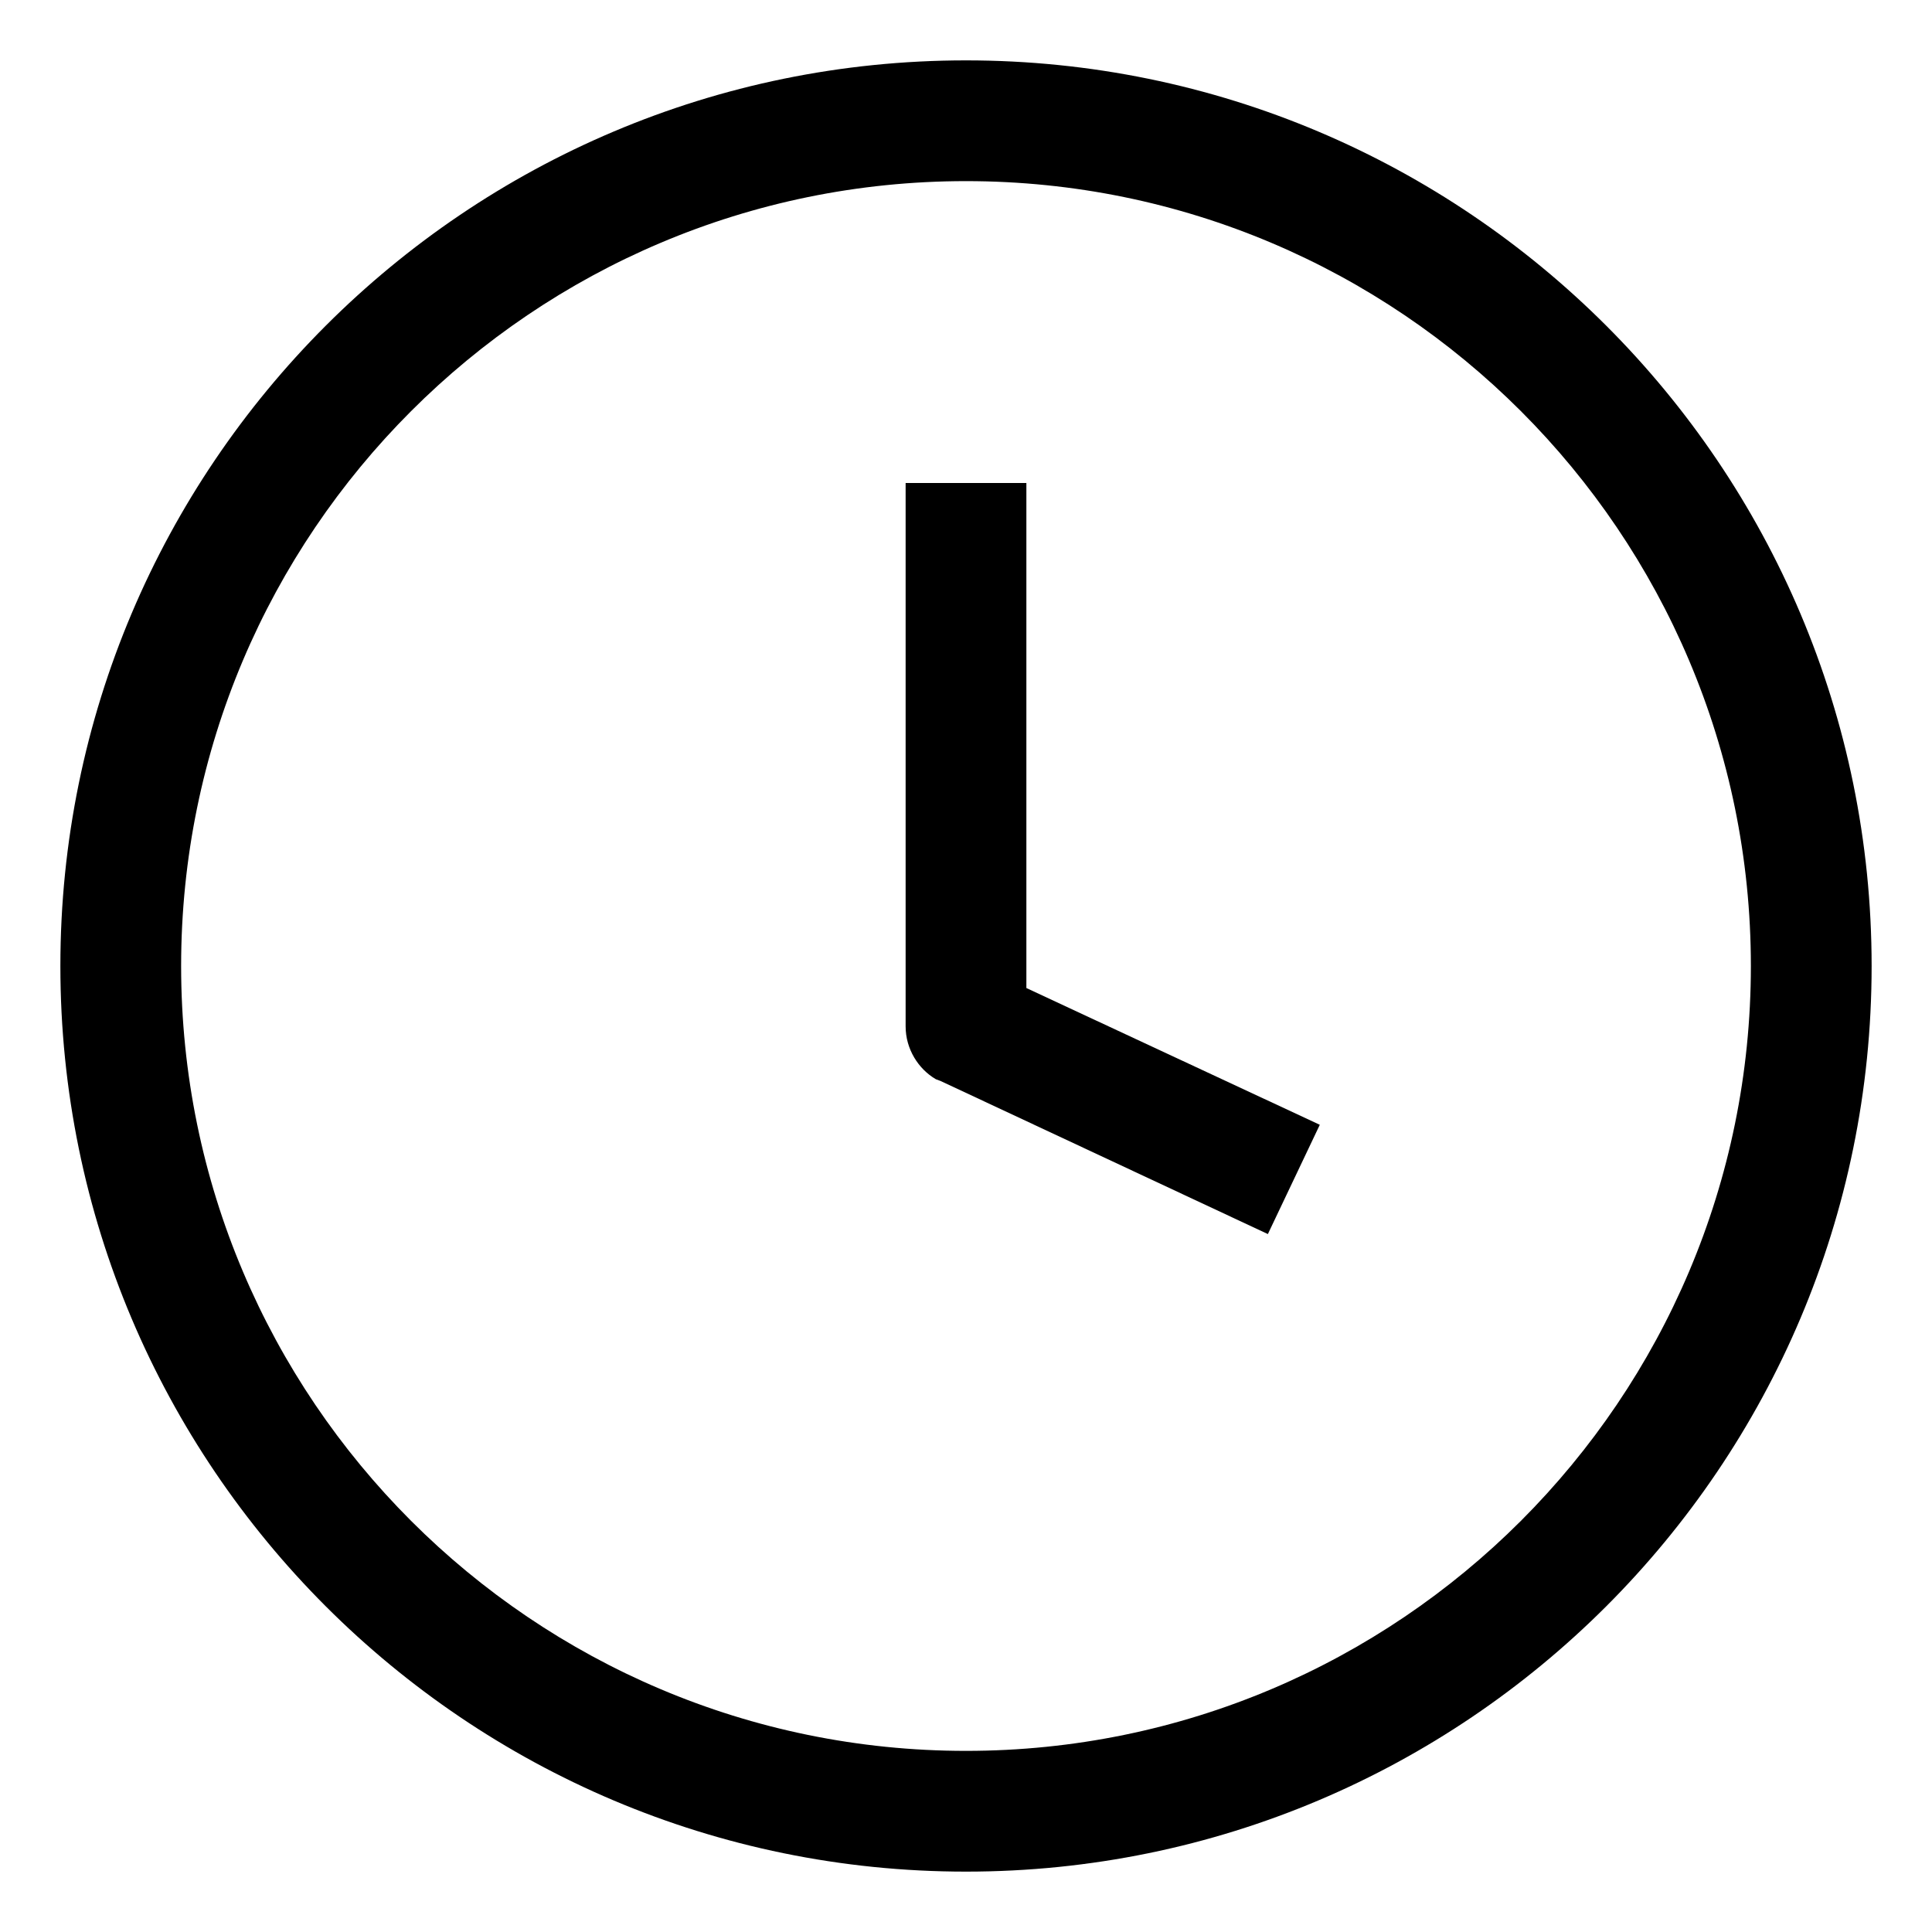
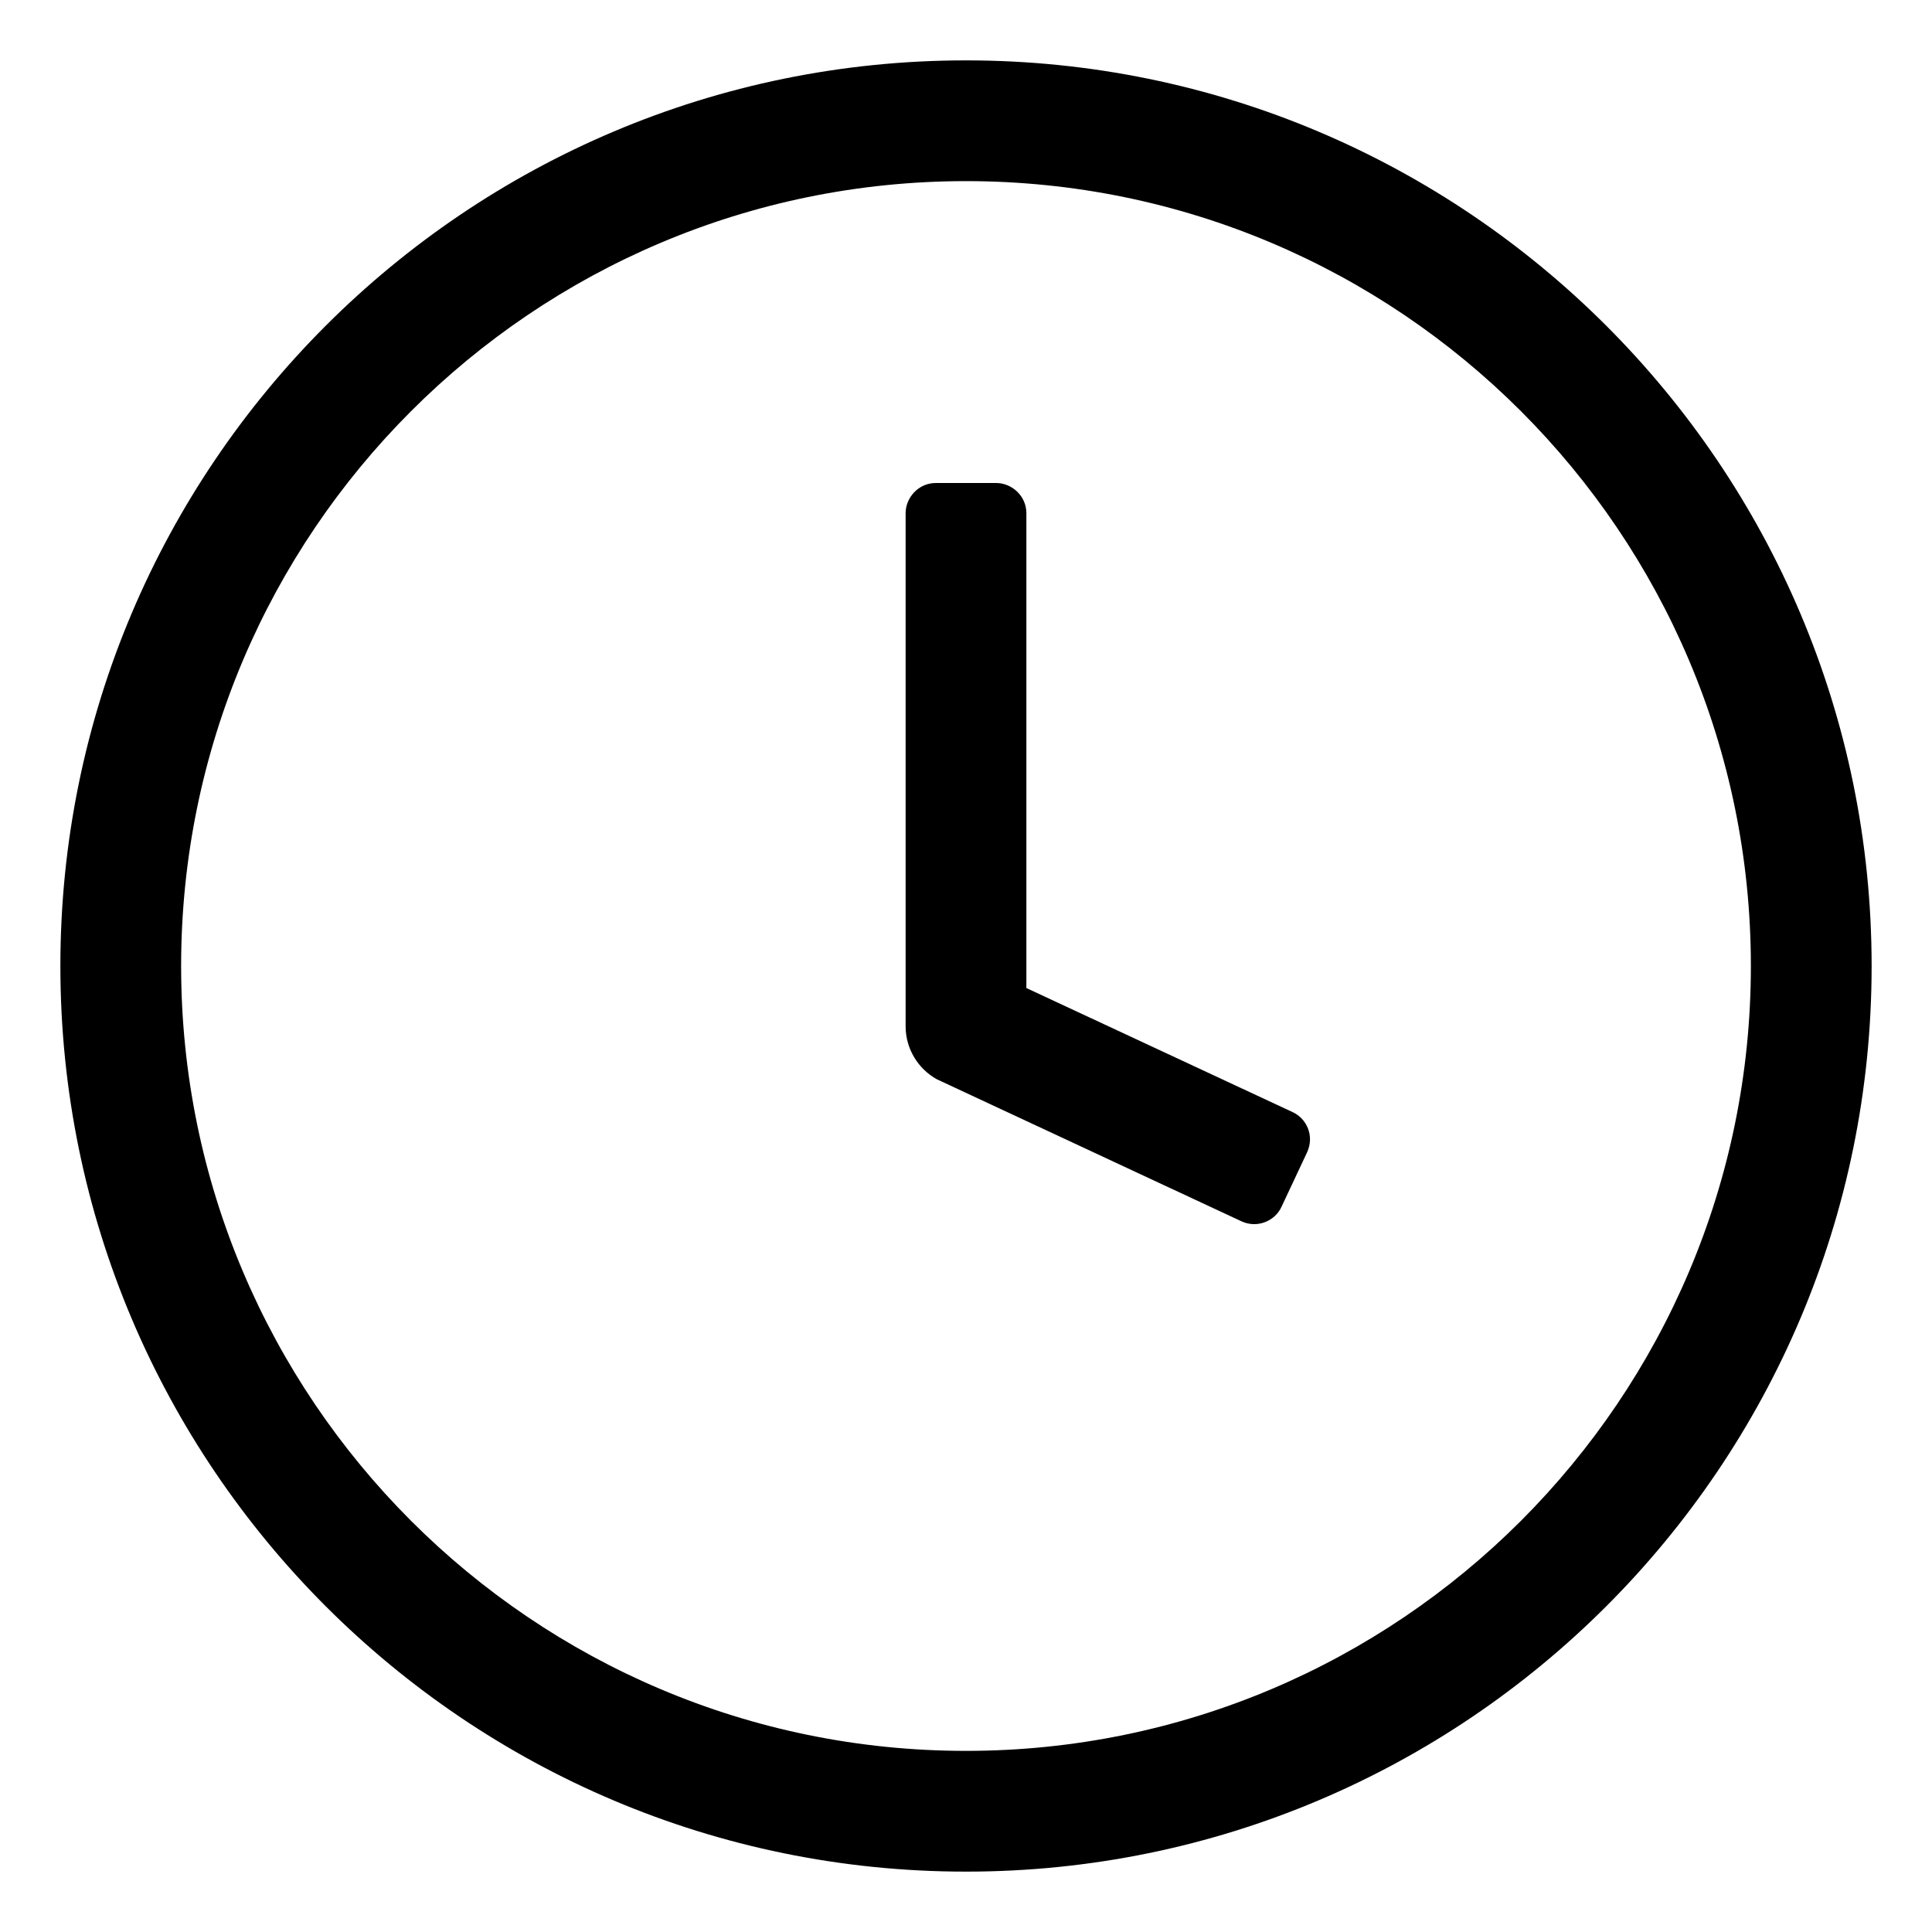
<svg xmlns="http://www.w3.org/2000/svg" width="64px" height="64px" viewBox="0 0 64 64" version="1.1">
-   <path d="M32,2 C48.56,2 62,15.44 62,32 C62,48.56 48.56,62 32,62 C15.44,62 2,48.56 2,32 C2,15.44 15.44,2 32,2 Z M32,6 C17.65,6 6,17.65 6,32 C6,46.35 17.65,58 32,58 C46.35,58 58,46.35 58,32 C58,17.65 46.35,6 32,6 Z" fill="#000000" fill-rule="nonzero" />
-   <path d="M34,16 L34,32.73 L43.72,37.26 L42,40.88 L31.16,35.81 L31,35.75 C30.42,35.41 30,34.75 30,34 L30,16 L34,16 Z" fill="#000000" />
+   <path d="M32,2 C48.56,2 62,15.44 62,32 C62,48.56 48.56,62 32,62 C15.44,62 2,48.56 2,32 C2,15.44 15.44,2 32,2 Z M32,6 C17.65,6 6,17.65 6,32 C6,46.35 17.65,58 32,58 C46.35,58 58,46.35 58,32 C58,17.65 46.35,6 32,6 Z M33,16 C33.51,16 34,16.42 34,17 L34,32.73 L42.82,36.84 C43.28,37.05 43.55,37.62 43.3,38.17 L42.45,39.98 C42.24,40.44 41.66,40.7 41.13,40.46 L31.03,35.75 C30.42,35.41 30,34.75 30,34 L30,17 C30,16.49 30.42,16 31,16 L33,16 Z" fill="#000000" fill-rule="nonzero" />
</svg>
